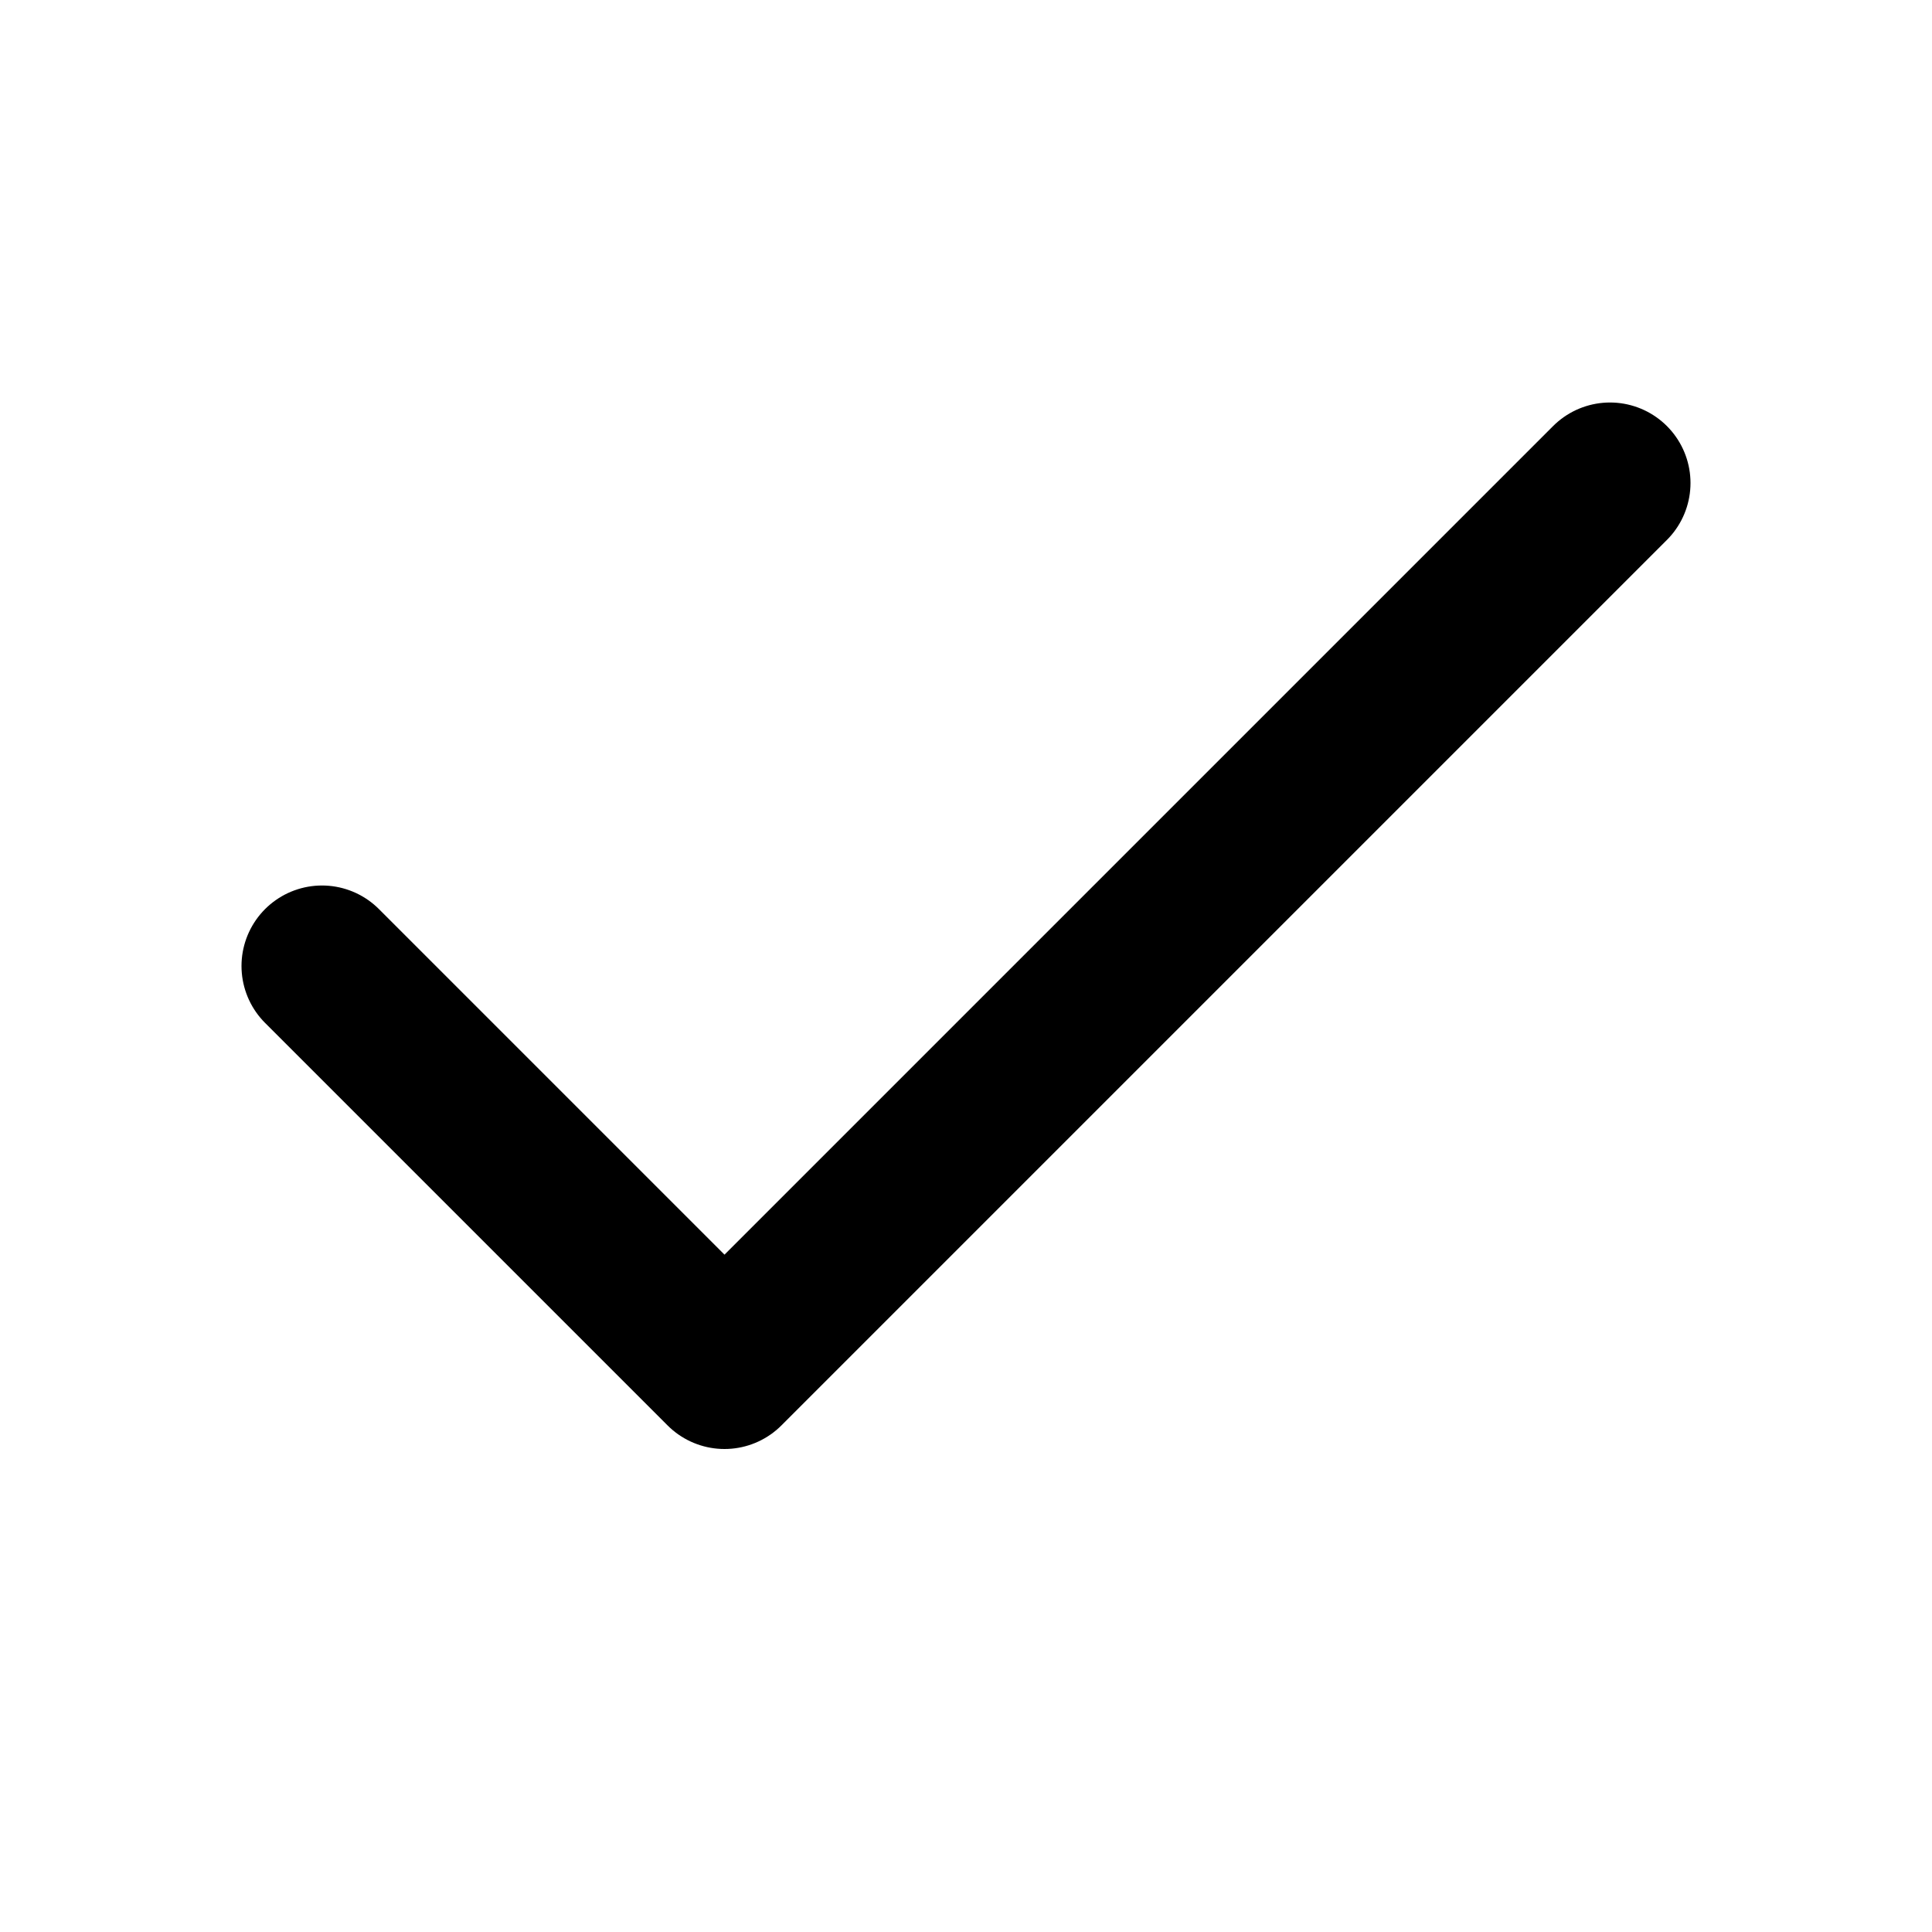
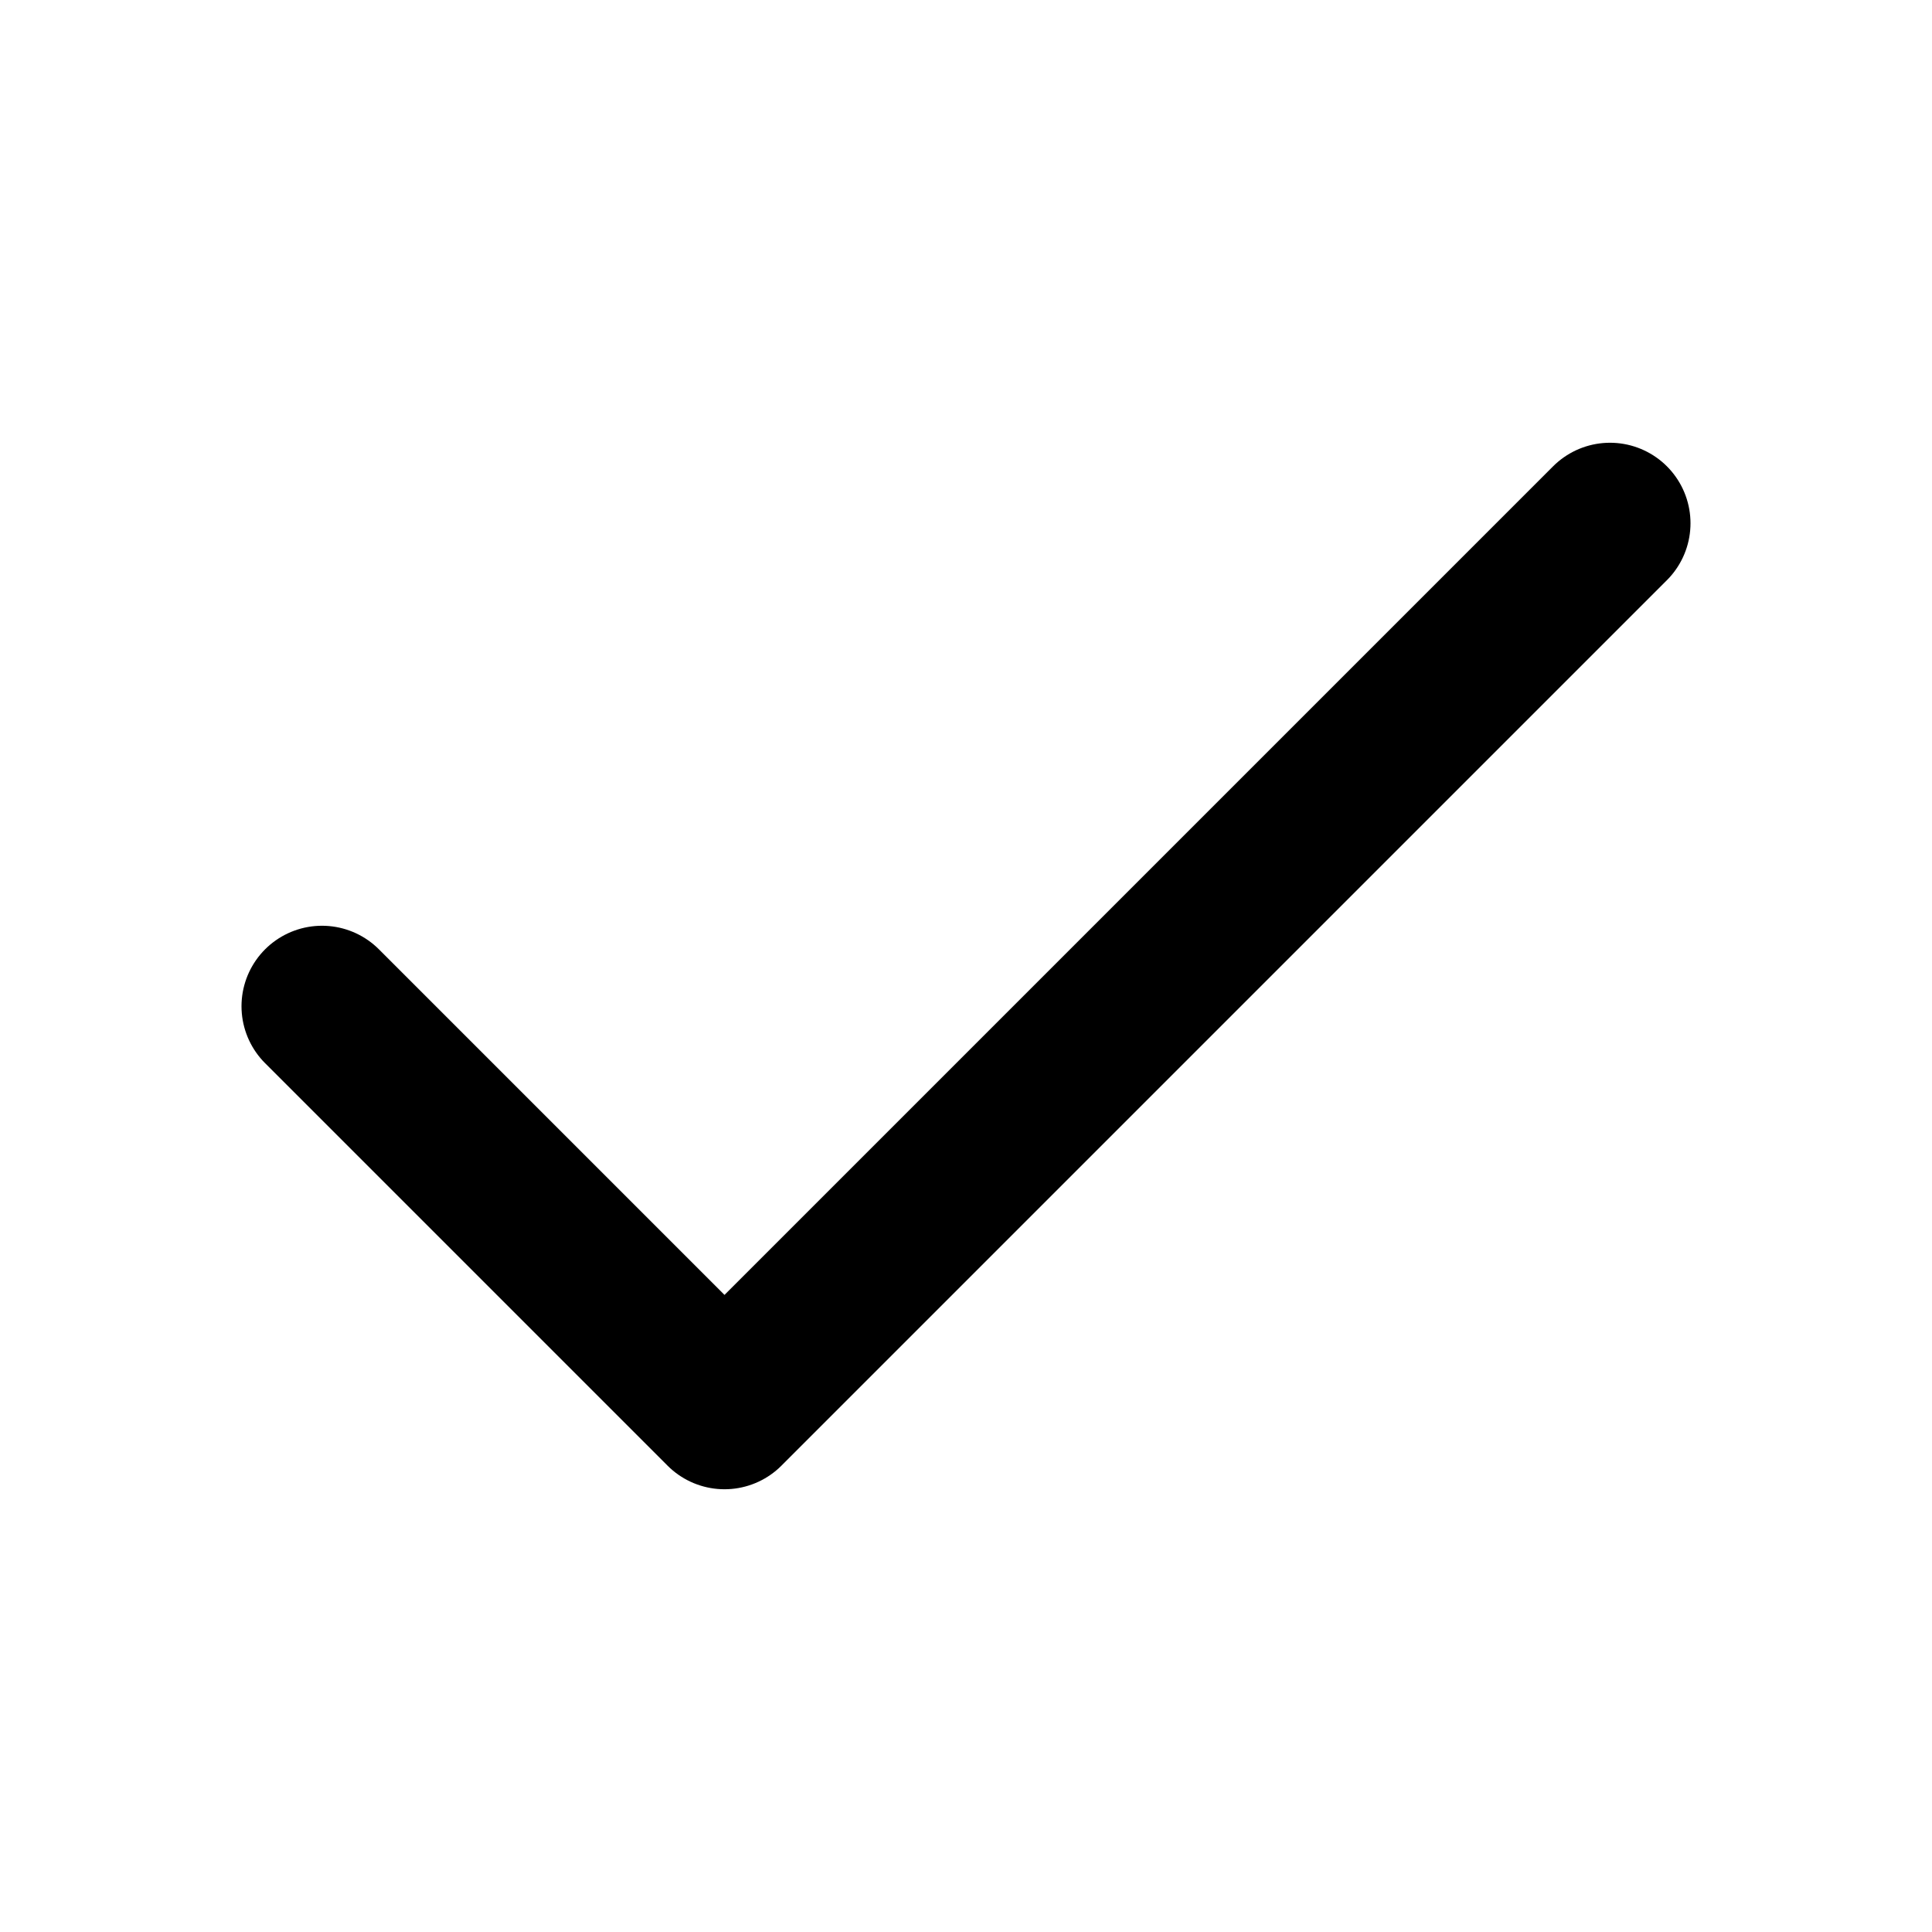
<svg xmlns="http://www.w3.org/2000/svg" viewBox="0 0 24 24" fill="none" stroke="currentColor" stroke-width="2" stroke-linecap="round" stroke-linejoin="round">
-   <polyline points="20 6 9 17 4 12" />
+   <polyline points="20 6.5 9 17.5 4 12.5" />
</svg>
